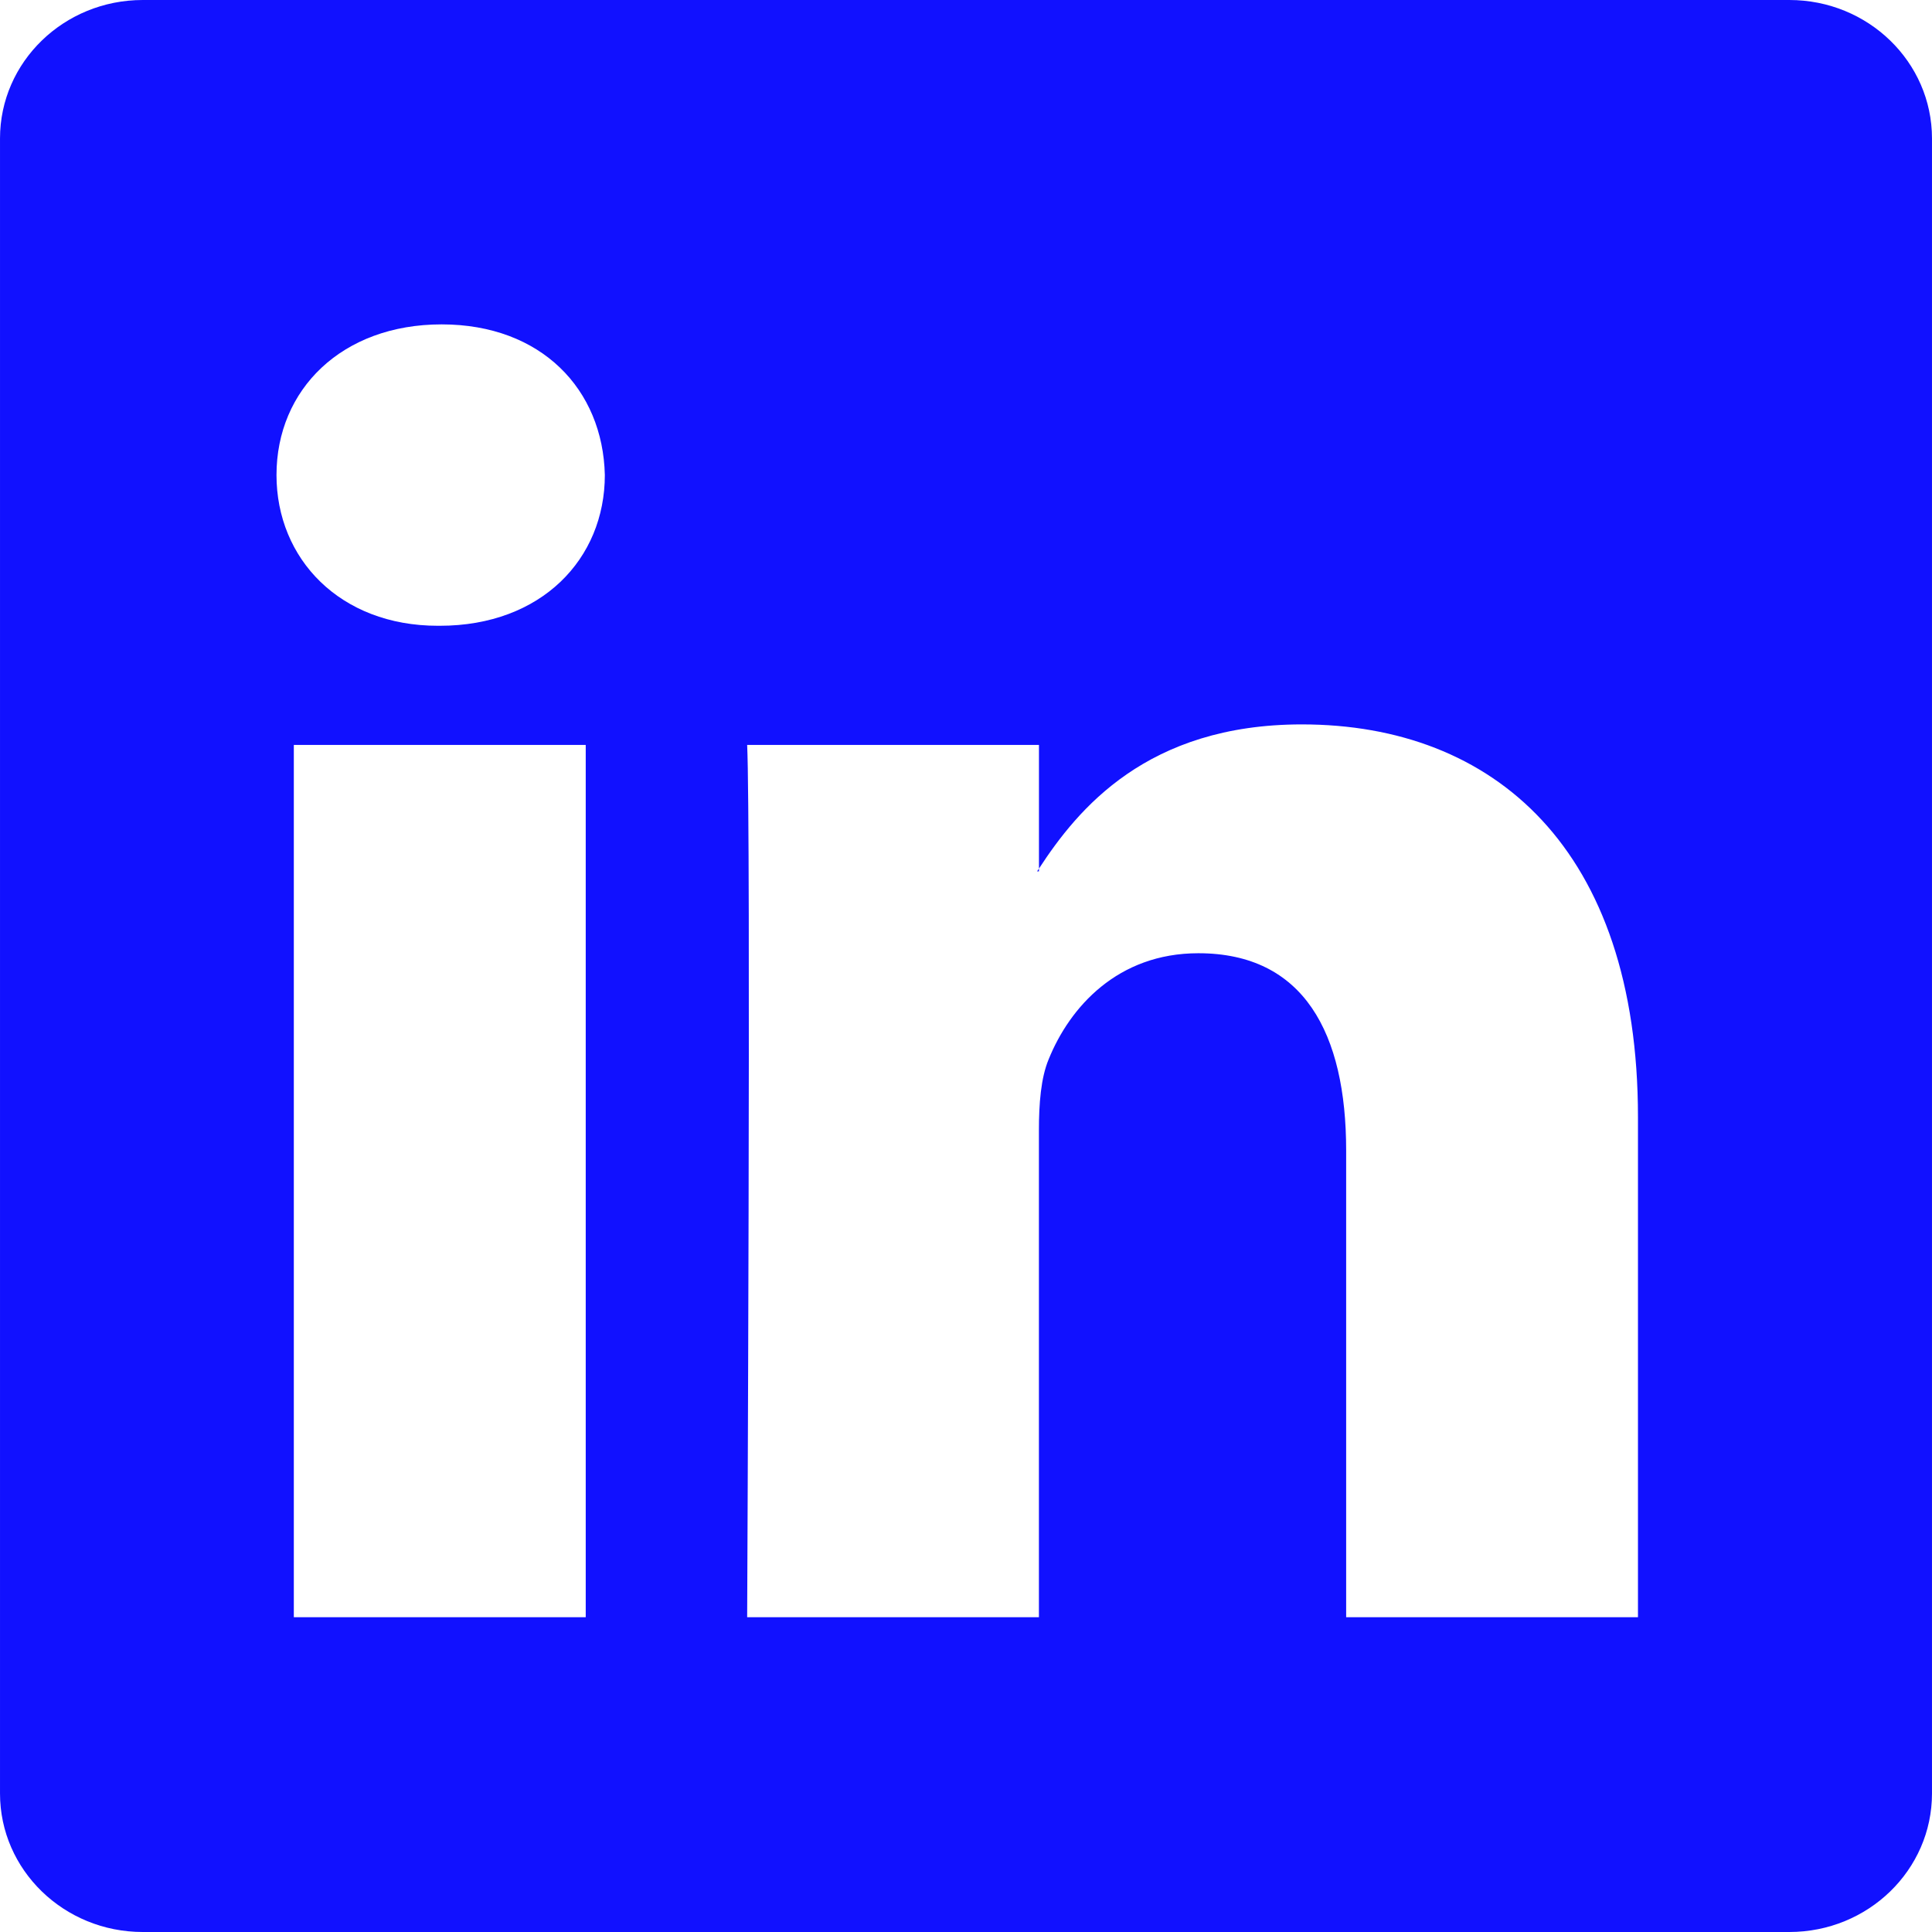
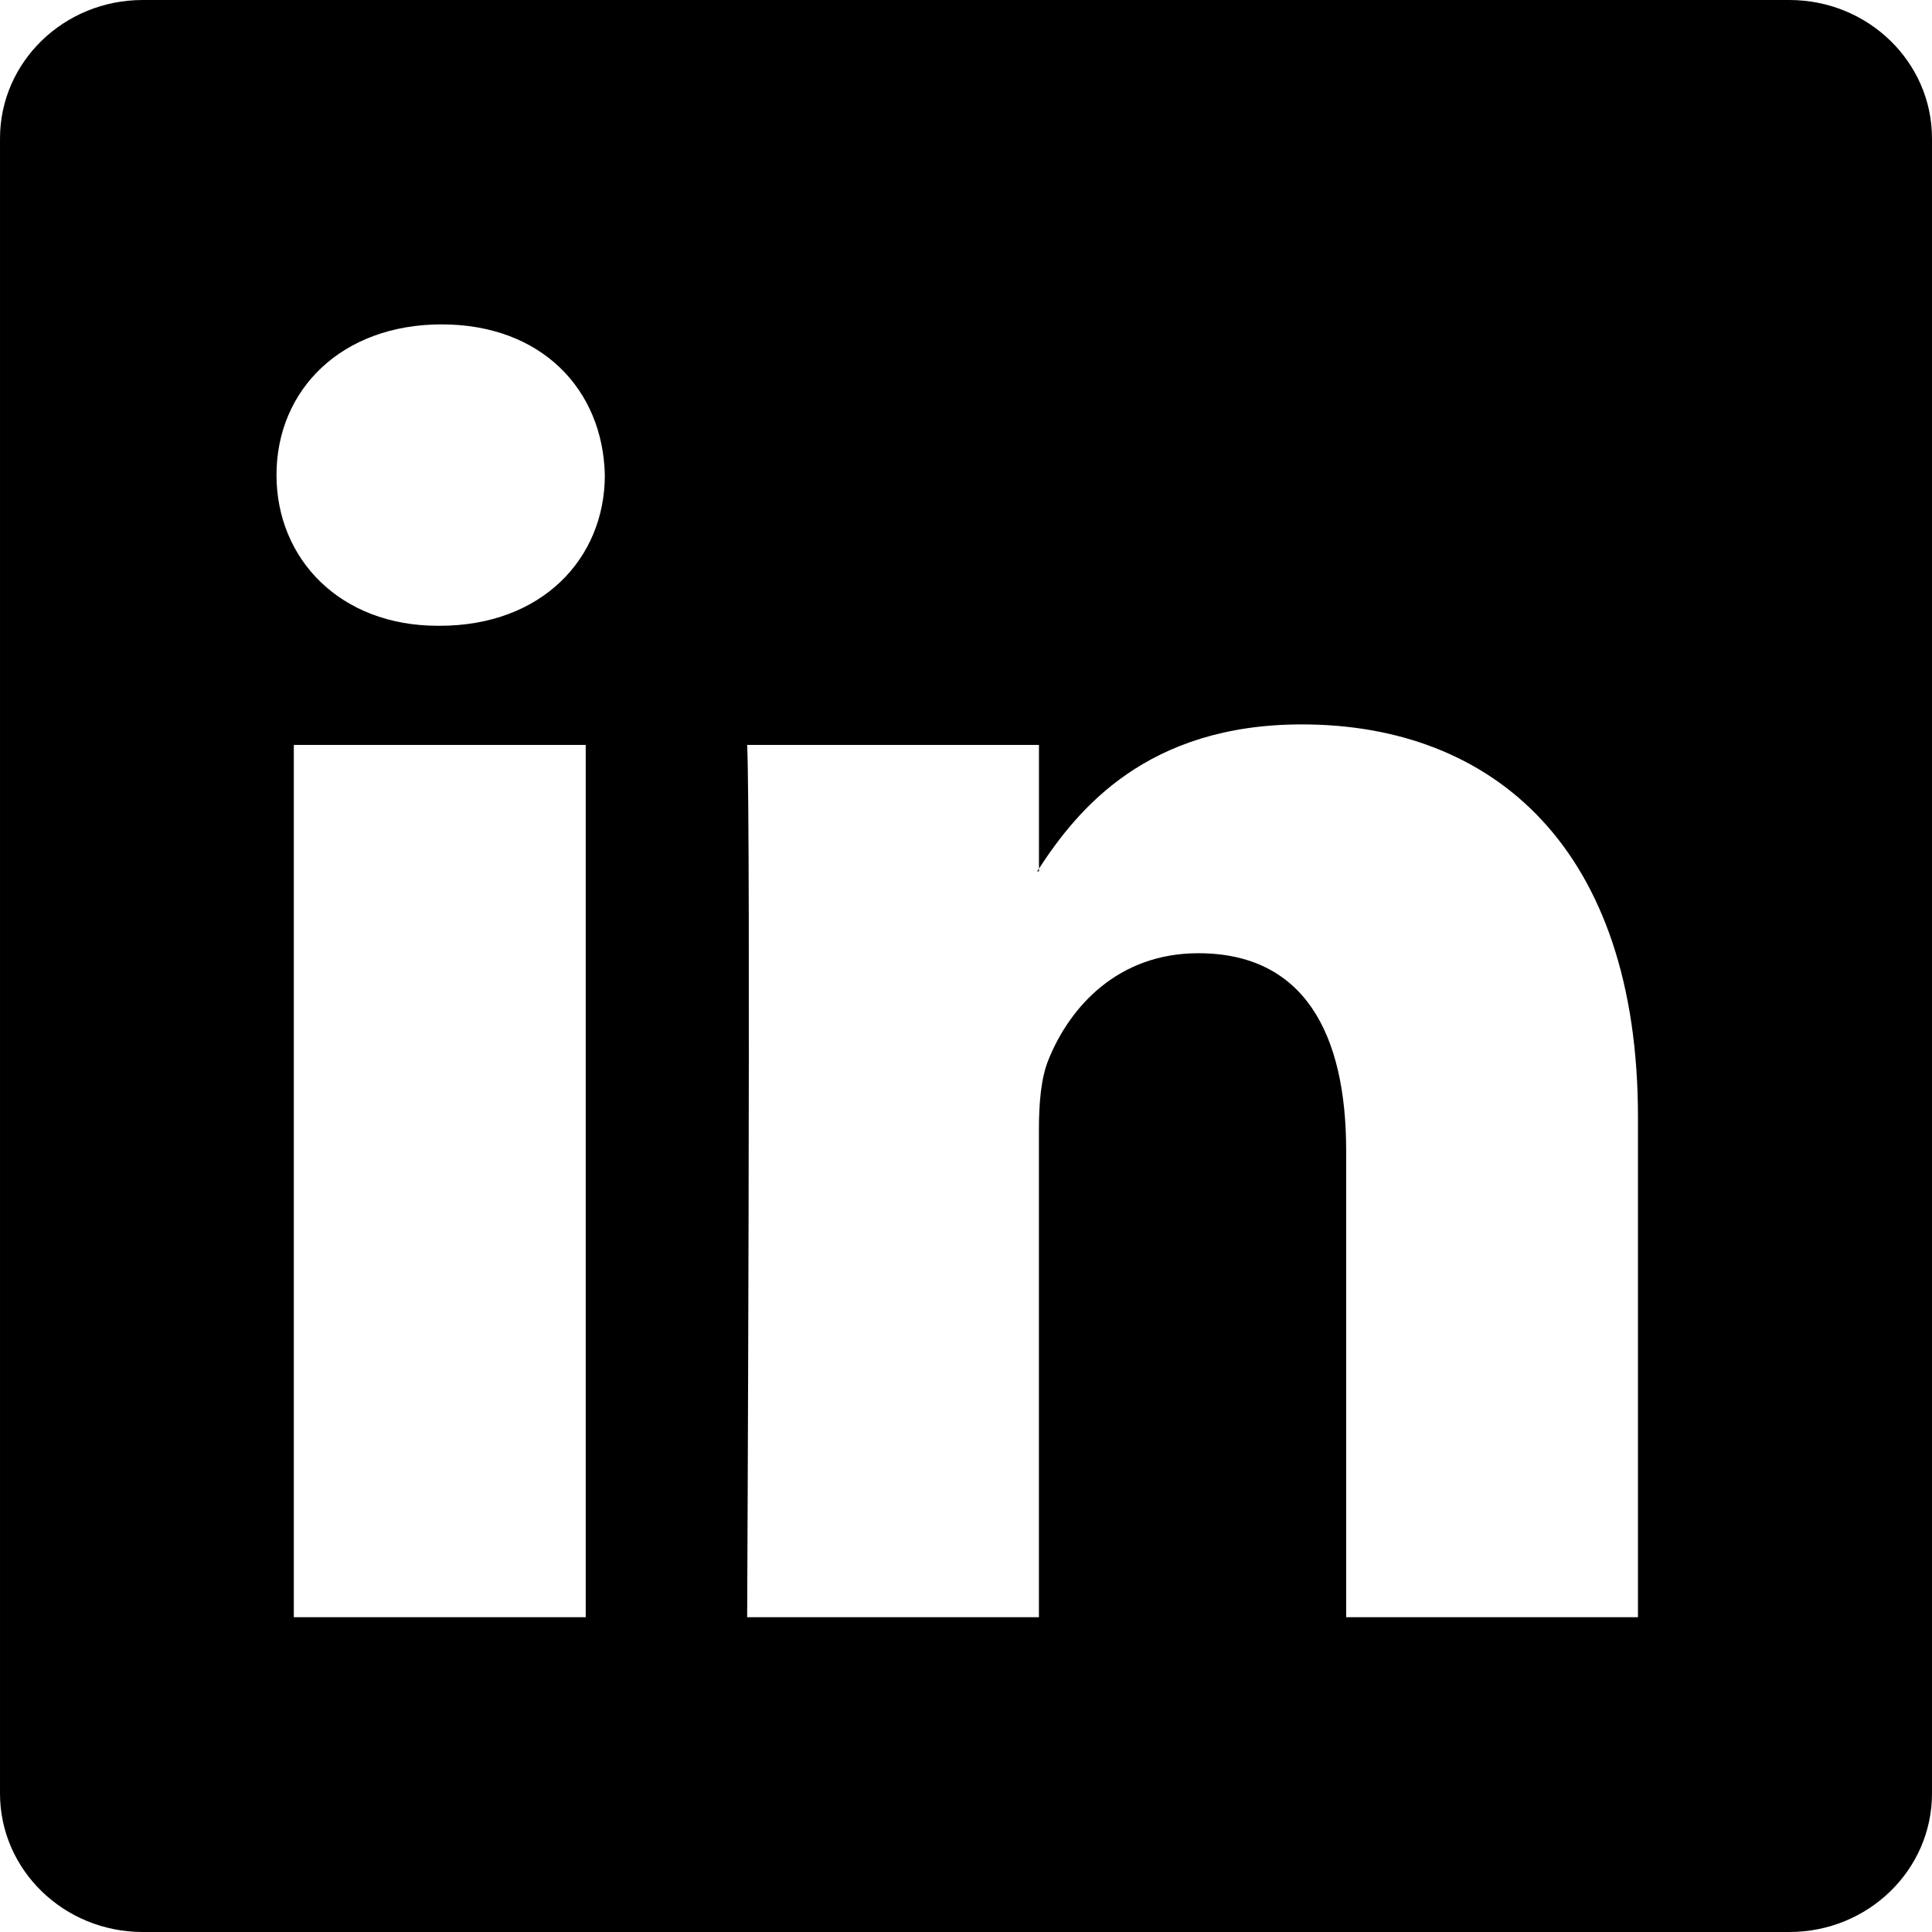
- <svg xmlns="http://www.w3.org/2000/svg" version="1.1" id="Capa_1" x="0px" y="0px" width="430.117px" height="430.118px" viewBox="0 0 430.117 430.118" style="enable-background:new 0 0 430.117 430.118;" xml:space="preserve">
-   <g style="fill:#1111FF">
+ <svg xmlns="http://www.w3.org/2000/svg" version="1.1" id="Capa_1" x="0px" y="0px" viewBox="0 0 430.117 430.118" style="enable-background:new 0 0 430.117 430.118;" xml:space="preserve">
+   <g>
    <path id="LinkedIn__x28_alt_x29_" d="M398.355,0H31.782C14.229,0,0.002,13.793,0.002,30.817v368.471   c0,17.025,14.232,30.83,31.78,30.83h366.573c17.549,0,31.76-13.814,31.76-30.83V30.817C430.115,13.798,415.904,0,398.355,0z    M130.4,360.038H65.413V165.845H130.4V360.038z M97.913,139.315h-0.437c-21.793,0-35.92-14.904-35.92-33.563   c0-19.035,14.542-33.535,36.767-33.535c22.227,0,35.899,14.496,36.331,33.535C134.654,124.415,120.555,139.315,97.913,139.315z    M364.659,360.038h-64.966V256.138c0-26.107-9.413-43.921-32.907-43.921c-17.973,0-28.642,12.018-33.327,23.621   c-1.736,4.144-2.166,9.94-2.166,15.728v108.468h-64.954c0,0,0.85-175.979,0-194.192h64.964v27.531   c8.624-13.229,24.035-32.1,58.534-32.1c42.76,0,74.822,27.739,74.822,87.414V360.038z M230.883,193.99   c0.111-0.182,0.266-0.401,0.42-0.614v0.614H230.883z" />
  </g>
</svg>
